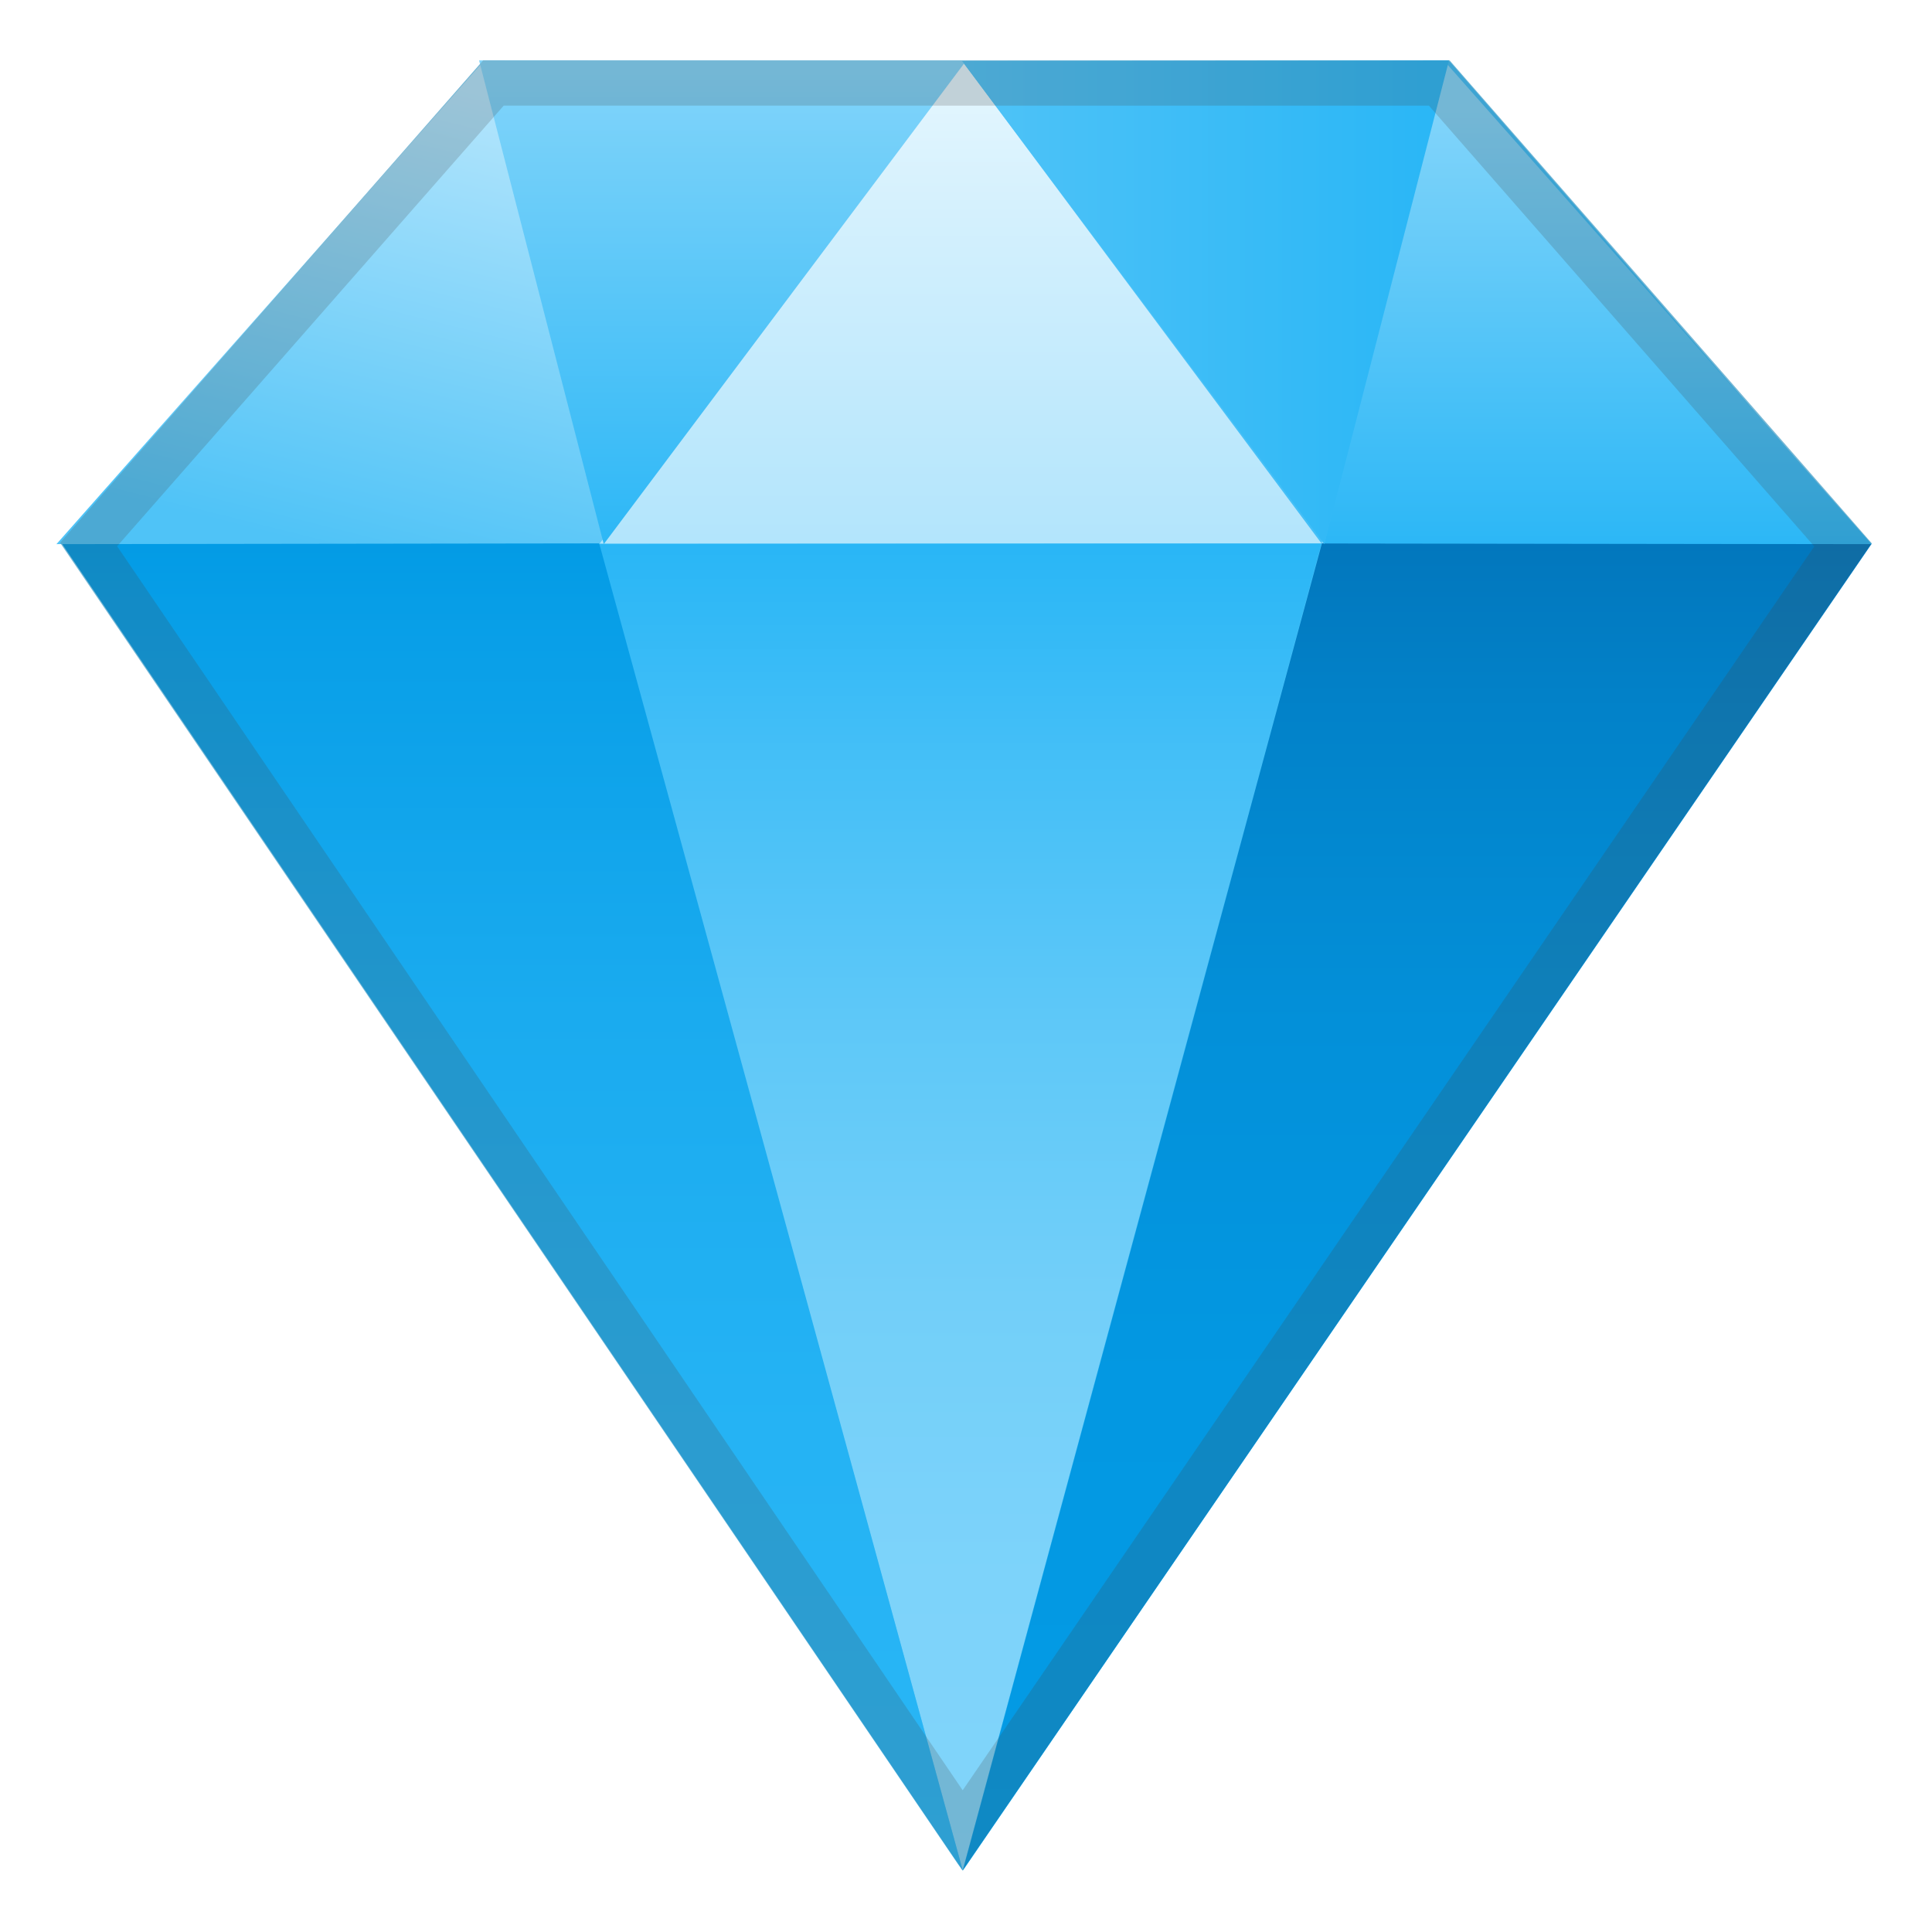
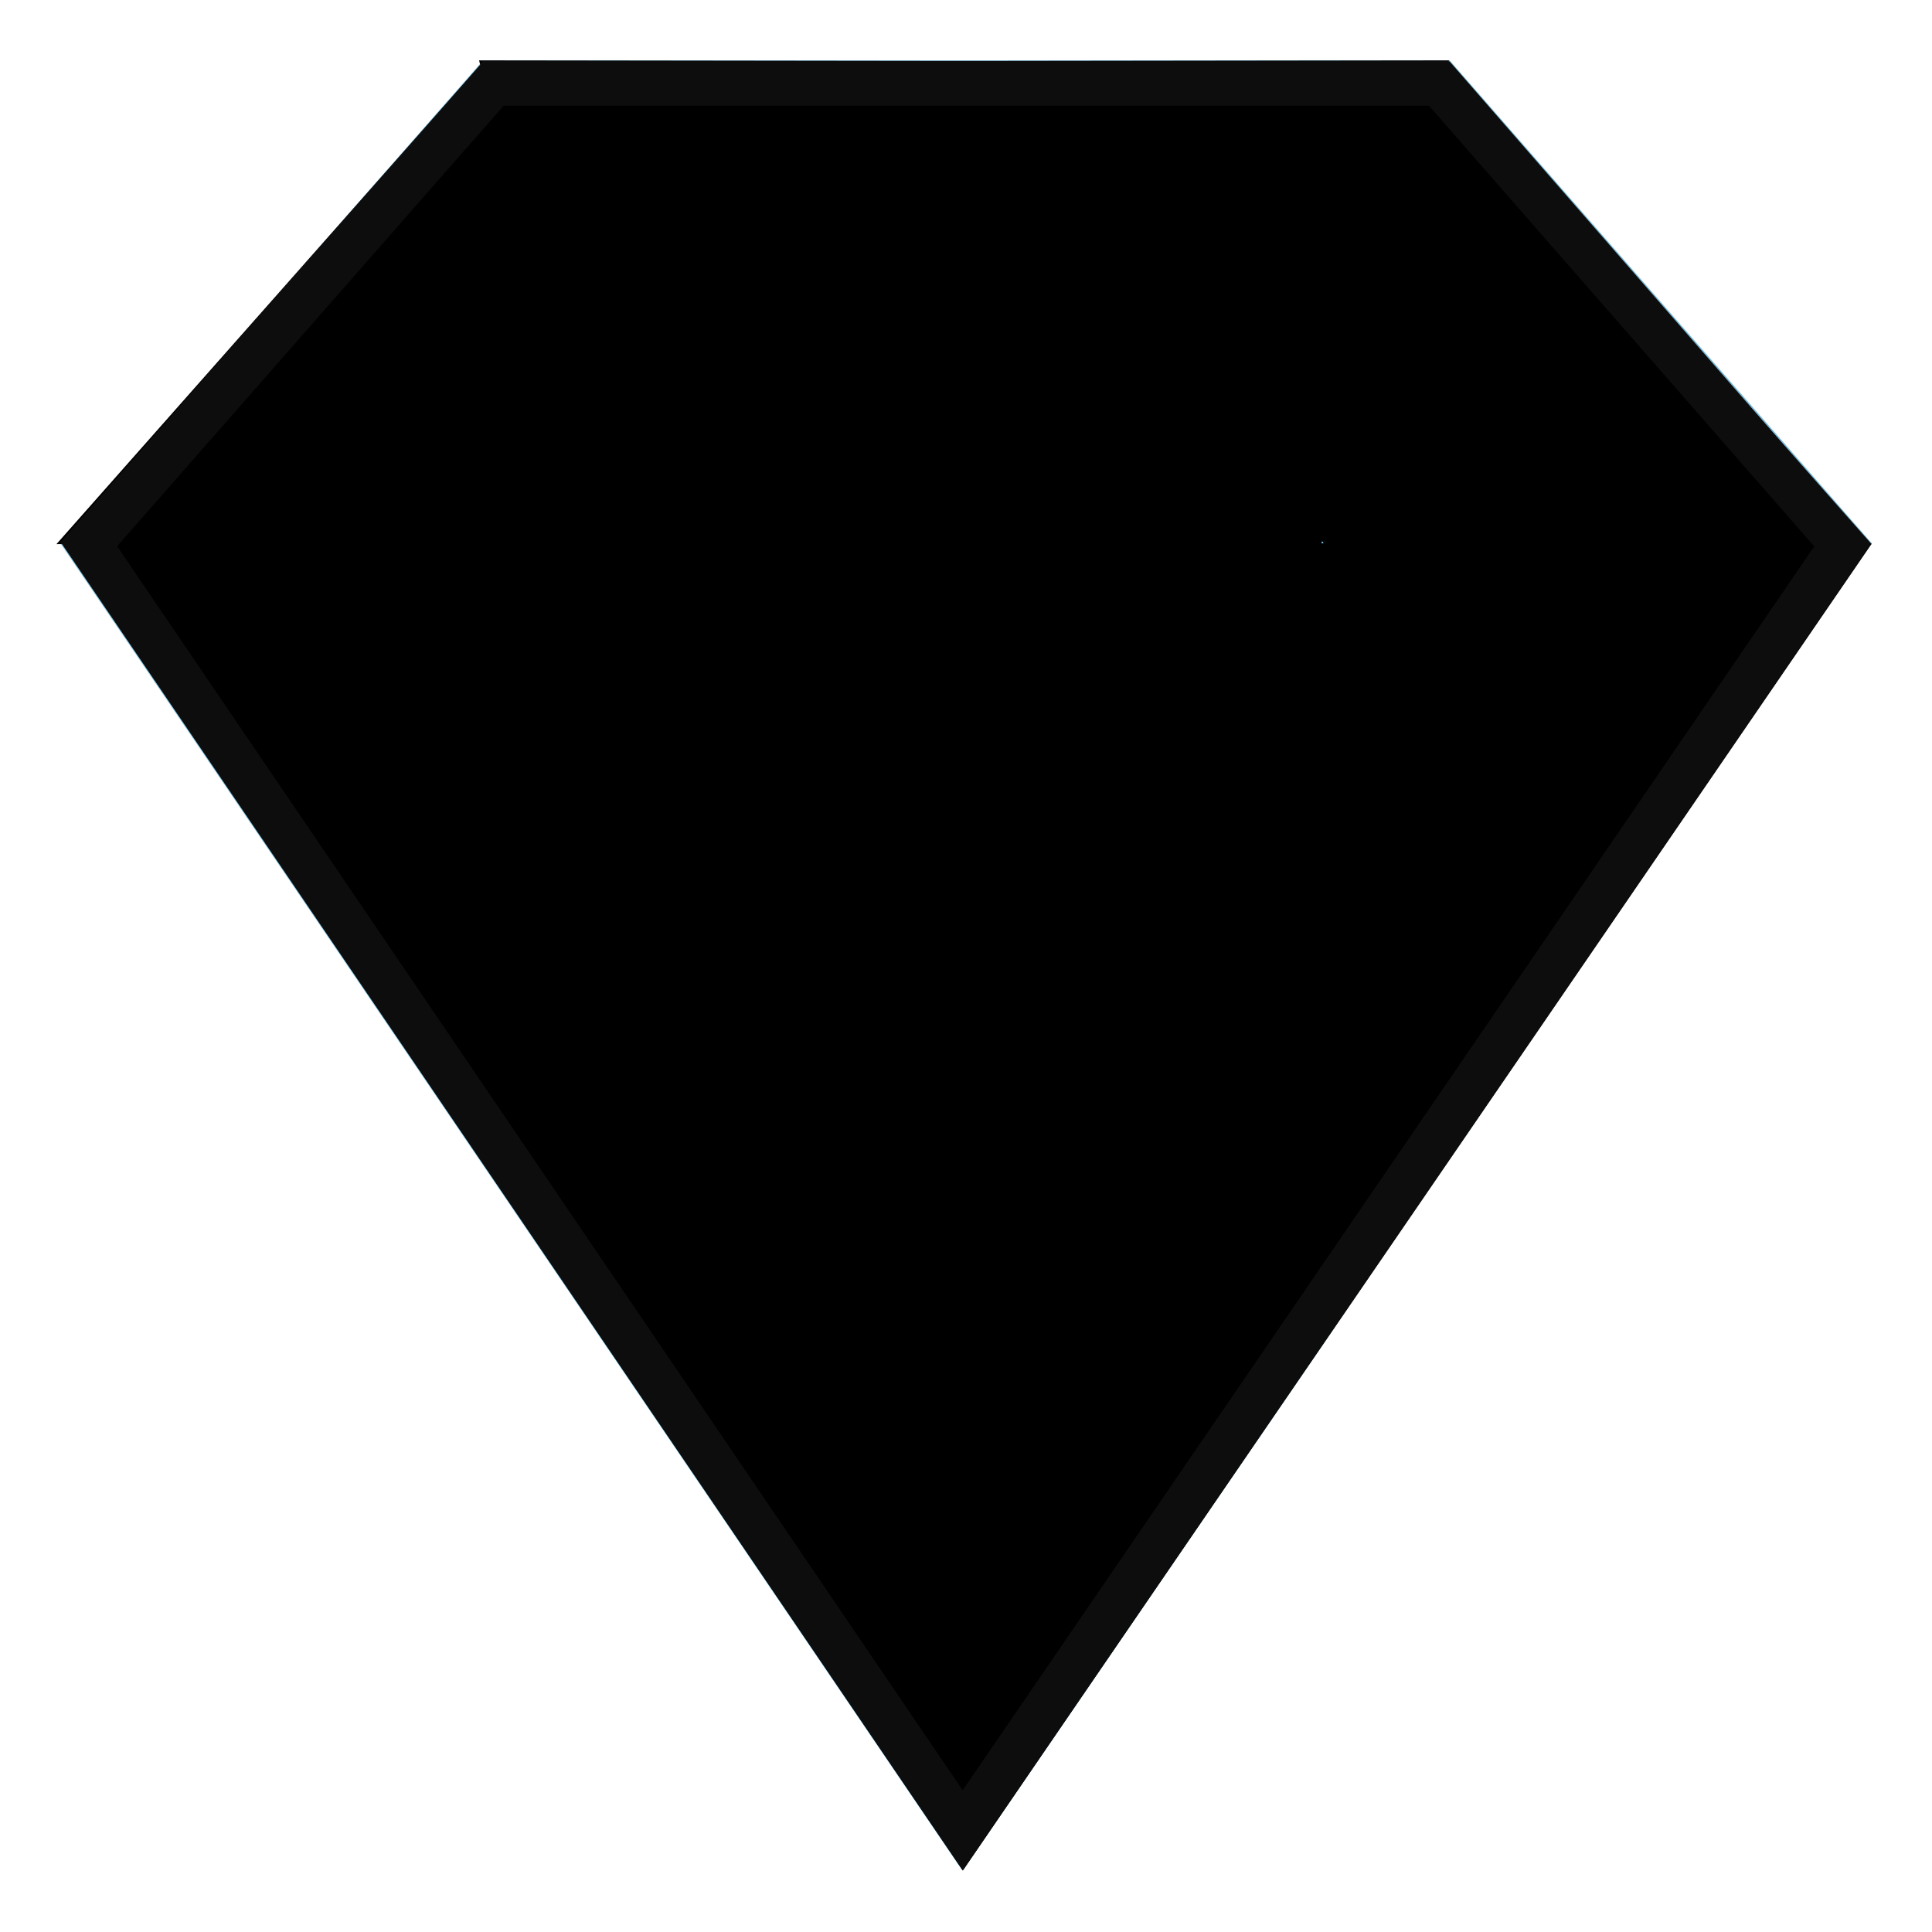
<svg xmlns="http://www.w3.org/2000/svg" xmlns:xlink="http://www.w3.org/1999/xlink" enable-background="new 0 0 128 128" viewBox="0 0 128 128">
  <linearGradient id="a" gradientUnits="userSpaceOnUse" x1="4.111" x2="123.89" y1="64" y2="64">
-     <stop offset=".001" stop-color="#81d4fa" />
-     <stop offset="1" stop-color="#29b6f6" />
+     <stop offset=".001" stopColor="#81d4fa" />
+     <stop offset="1" stopColor="#29b6f6" />
  </linearGradient>
  <linearGradient id="b" gradientUnits="userSpaceOnUse" x1="63.599" x2="63.599" y1="123.89" y2="36.003">
-     <stop offset="0" stop-color="#81d4fa" />
-     <stop offset=".221" stop-color="#7dd3fa" />
-     <stop offset=".431" stop-color="#72cff9" />
-     <stop offset=".638" stop-color="#5ec8f8" />
-     <stop offset=".841" stop-color="#44bff7" />
-     <stop offset="1" stop-color="#29b6f6" />
+     <stop offset="0" stopColor="#81d4fa" />
+     <stop offset=".221" stopColor="#7dd3fa" />
+     <stop offset=".431" stopColor="#72cff9" />
+     <stop offset=".638" stopColor="#5ec8f8" />
+     <stop offset=".841" stopColor="#44bff7" />
+     <stop offset="1" stopColor="#29b6f6" />
  </linearGradient>
  <linearGradient id="c" gradientUnits="userSpaceOnUse" x1="93.897" x2="93.897" y1="123.91" y2="36">
-     <stop offset="0" stop-color="#039be5" />
-     <stop offset=".369" stop-color="#0398e2" />
-     <stop offset=".638" stop-color="#0390d9" />
-     <stop offset=".874" stop-color="#0282c9" />
-     <stop offset="1" stop-color="#0277bd" />
+     <stop offset="0" stopColor="#039be5" />
+     <stop offset=".369" stopColor="#0398e2" />
+     <stop offset=".638" stopColor="#0390d9" />
+     <stop offset=".874" stopColor="#0282c9" />
+     <stop offset="1" stopColor="#0277bd" />
  </linearGradient>
  <linearGradient id="d" gradientUnits="userSpaceOnUse" x1="33.944" x2="33.944" y1="123.91" y2="35.968">
-     <stop offset="0" stop-color="#29b6f6" />
-     <stop offset=".331" stop-color="#25b3f4" />
-     <stop offset=".646" stop-color="#1aabef" />
-     <stop offset=".954" stop-color="#079ee7" />
-     <stop offset="1" stop-color="#039be5" />
+     <stop offset="0" stopColor="#29b6f6" />
+     <stop offset=".331" stopColor="#25b3f4" />
+     <stop offset=".646" stopColor="#1aabef" />
+     <stop offset=".954" stopColor="#079ee7" />
+     <stop offset="1" stopColor="#039be5" />
  </linearGradient>
  <linearGradient id="e" gradientUnits="userSpaceOnUse" x1="29.51" x2="21.783" y1="5.457" y2="36.366">
-     <stop offset=".005" stop-color="#b3e5fc" />
-     <stop offset="1" stop-color="#4fc3f7" />
+     <stop offset=".005" stopColor="#b3e5fc" />
+     <stop offset="1" stopColor="#4fc3f7" />
  </linearGradient>
  <linearGradient id="f">
-     <stop offset=".009" stop-color="#81d4fa" />
-     <stop offset="1" stop-color="#29b6f6" />
+     <stop offset=".009" stopColor="#81d4fa" />
+     <stop offset="1" stopColor="#29b6f6" />
  </linearGradient>
  <linearGradient id="g" gradientUnits="userSpaceOnUse" x1="105.87" x2="105.87" xlink:href="#f" y1="7.06" y2="37.027" />
  <linearGradient id="h" gradientUnits="userSpaceOnUse" x1="63.644" x2="63.644" y1="6.738" y2="35.715">
-     <stop offset="0" stop-color="#e1f5fe" />
-     <stop offset=".275" stop-color="#d3f0fd" />
-     <stop offset="1" stop-color="#b3e5fc" />
+     <stop offset="0" stopColor="#e1f5fe" />
+     <stop offset=".275" stopColor="#d3f0fd" />
+     <stop offset="1" stopColor="#b3e5fc" />
  </linearGradient>
  <linearGradient id="i" gradientUnits="userSpaceOnUse" x1="47.868" x2="47.868" xlink:href="#f" y1="4.484" y2="37.34" />
  <linearGradient id="j" gradientUnits="userSpaceOnUse" x1="63.736" x2="96" y1="20.023" y2="20.023">
-     <stop offset=".011" stop-color="#4fc3f7" />
-     <stop offset="1" stop-color="#29b6f6" />
+     <stop offset=".011" stopColor="#4fc3f7" />
+     <stop offset="1" stopColor="#29b6f6" />
  </linearGradient>
  <path d="m63.85 123.84 60.1-87.8.05-.02v-.03l-27.96-31.99h-64.03l-28.01 31.93v.03l.03.07 59.42 87.45.32.44.07-.09-.22-.83z" fill="#81d4fa" />
  <path d="m63.79 123.93-59.68-87.9 27.9-31.96h64.03l27.85 31.96z" fill="url(#a)" />
  <path d="m64 4-.05.07h.1z" fill="none" />
  <path d="m63.78 123.89 23.77-87.89-47.9.05z" fill="url(#b)" />
  <path d="m87.55 36h.39l-.28-.38z" fill="#81d4fa" />
  <path d="m124 36.02-36.42-.02-23.79 87.91 60.21-87.88z" fill="url(#c)" />
  <path d="m39.86 36.59-.86 1.16.86-1.16-.17-.61-35.52-.01-.06.06 59.67 87.88z" fill="url(#d)" />
  <path d="m40 36-8-31.9-28.26 31.95z" fill="url(#e)" />
  <path d="m87.74 36 8-31.9 28.26 31.95z" fill="url(#g)" />
  <path d="m39.74 36 24-31.96 23.81 31.96z" fill="url(#h)" />
  <path d="m64 4.04-24 32.01-8.26-32.05z" fill="url(#i)" />
  <path d="m63.74 4.04 24 32.01 8.26-32.05z" fill="url(#j)" />
  <path d="m94.67 7 25.53 29.2-56.42 82.41-56.02-82.42 25.61-29.19zm1.37-3h-64.03l-28.01 31.93v.03l.03.07 59.74 87.9 60.18-87.9.05-.02v-.03z" fill="#424242" opacity=".2" />
</svg>
